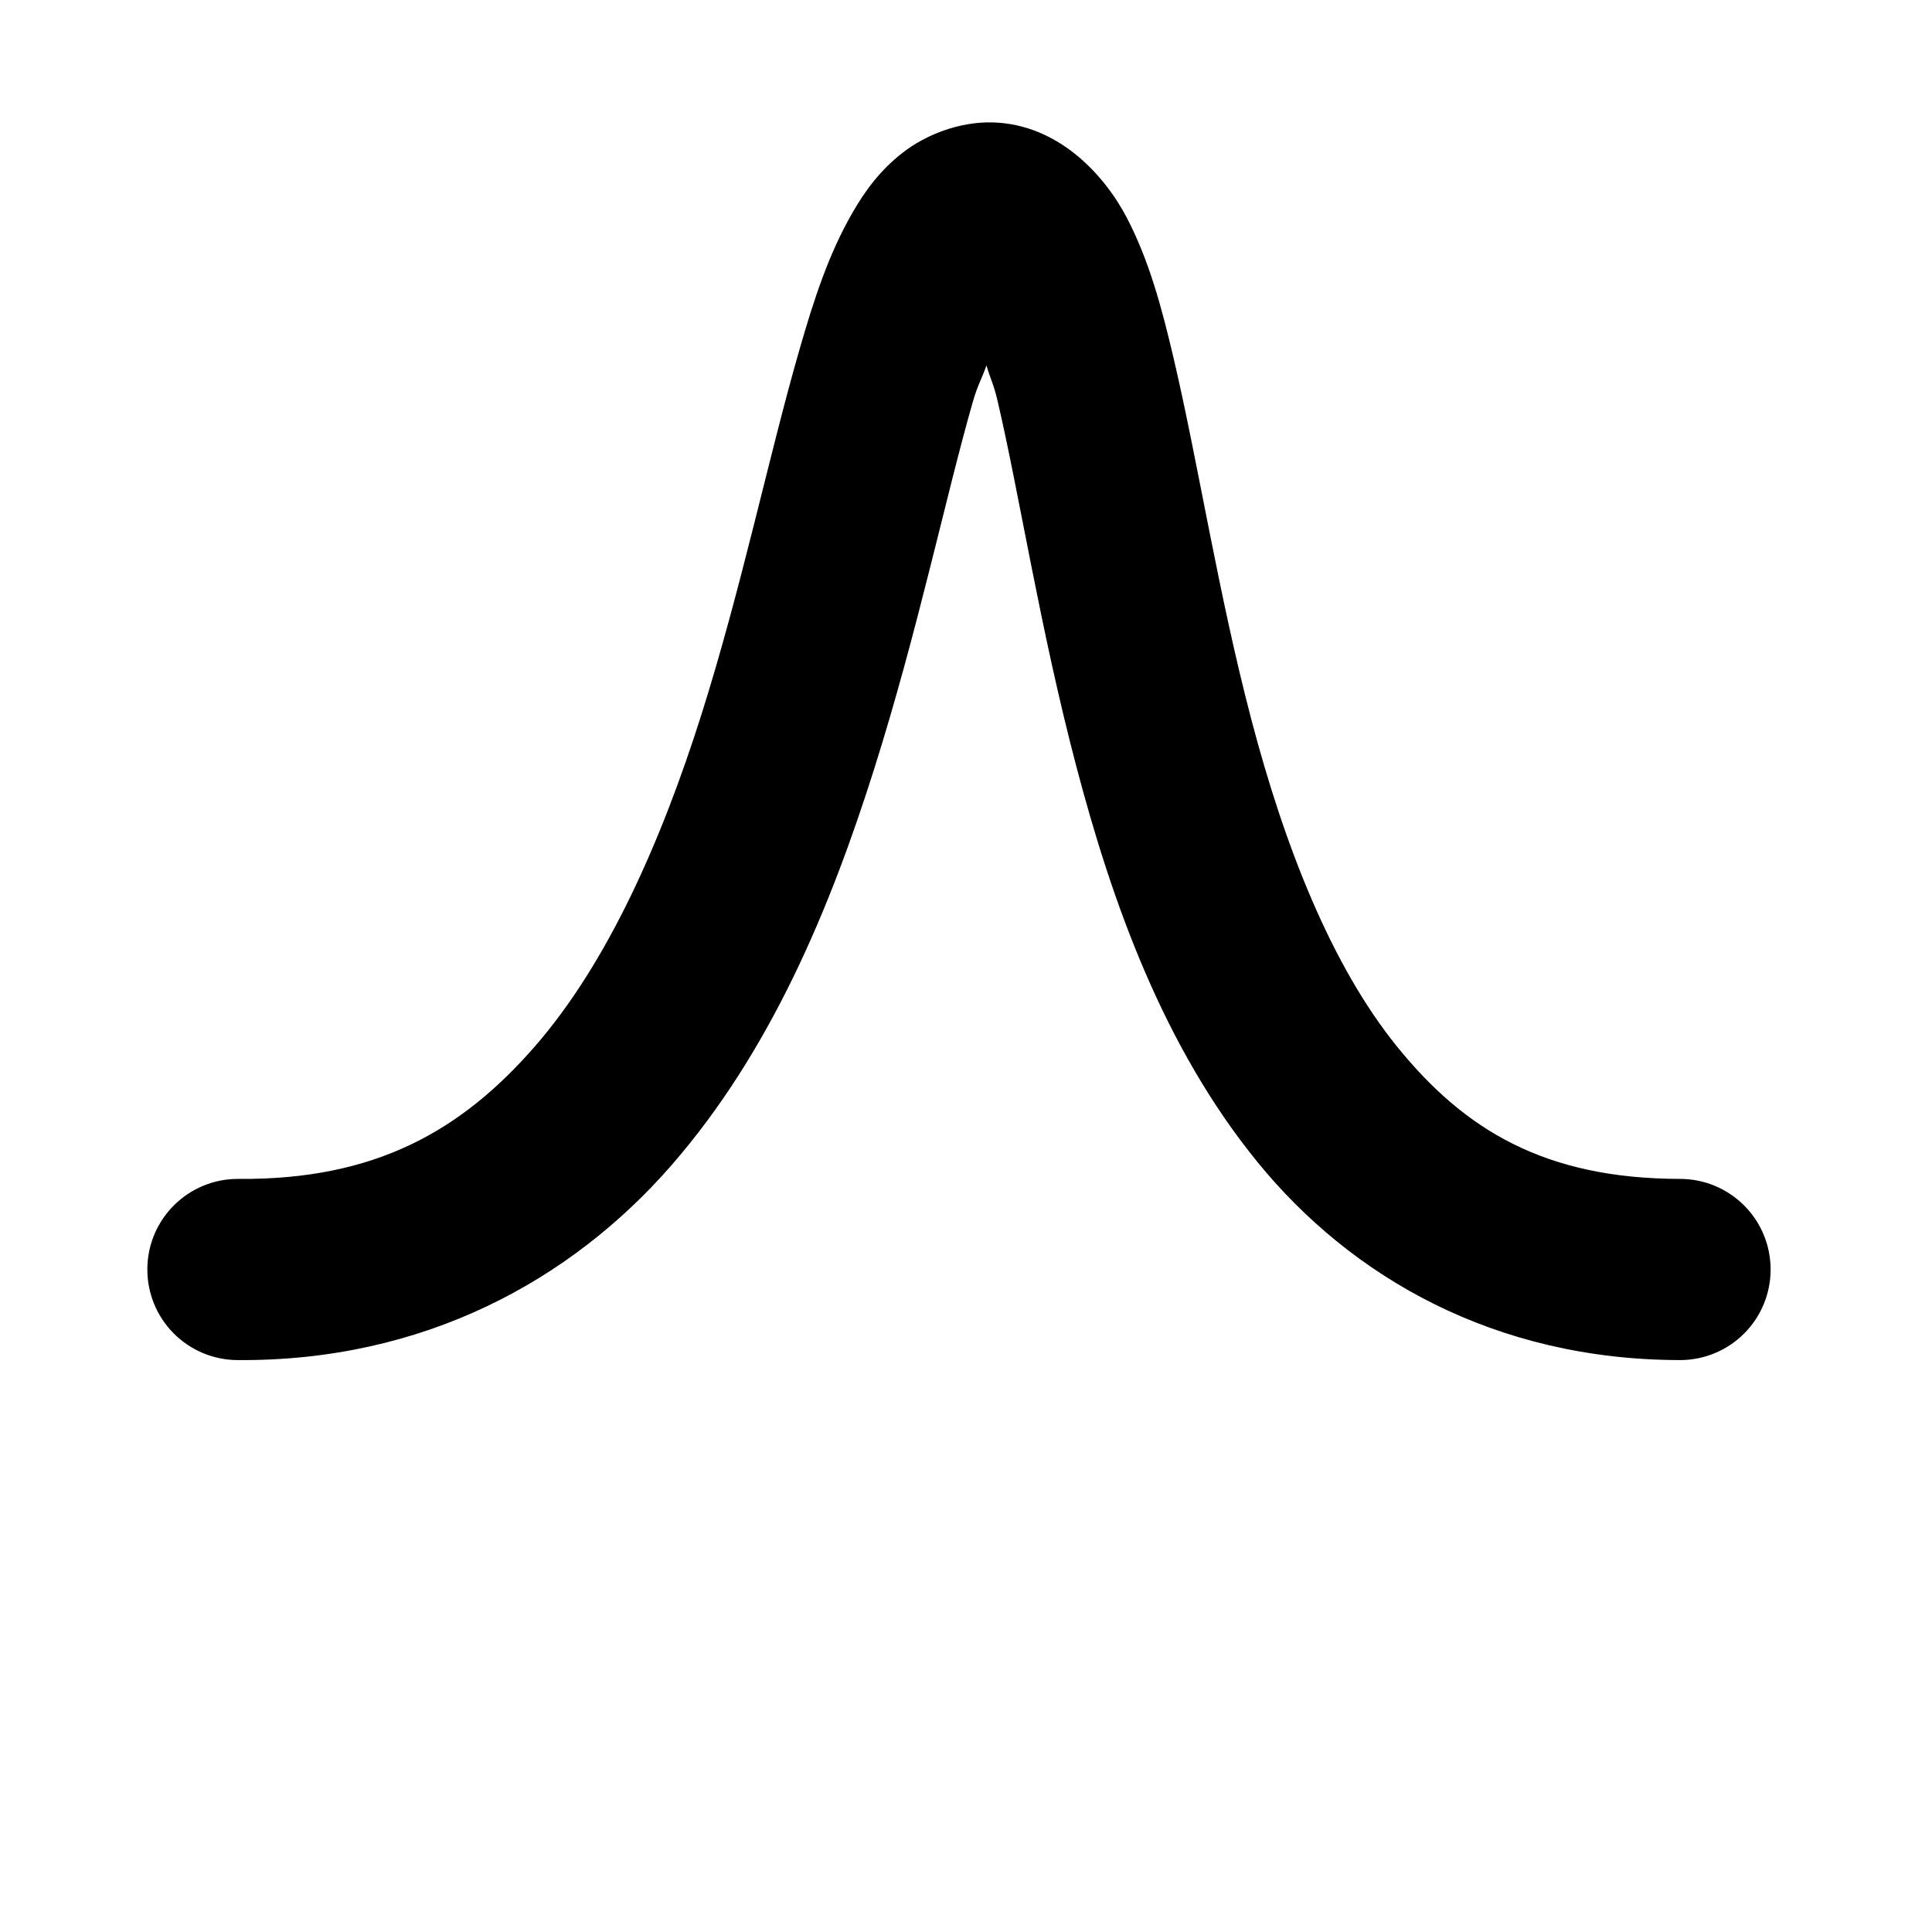
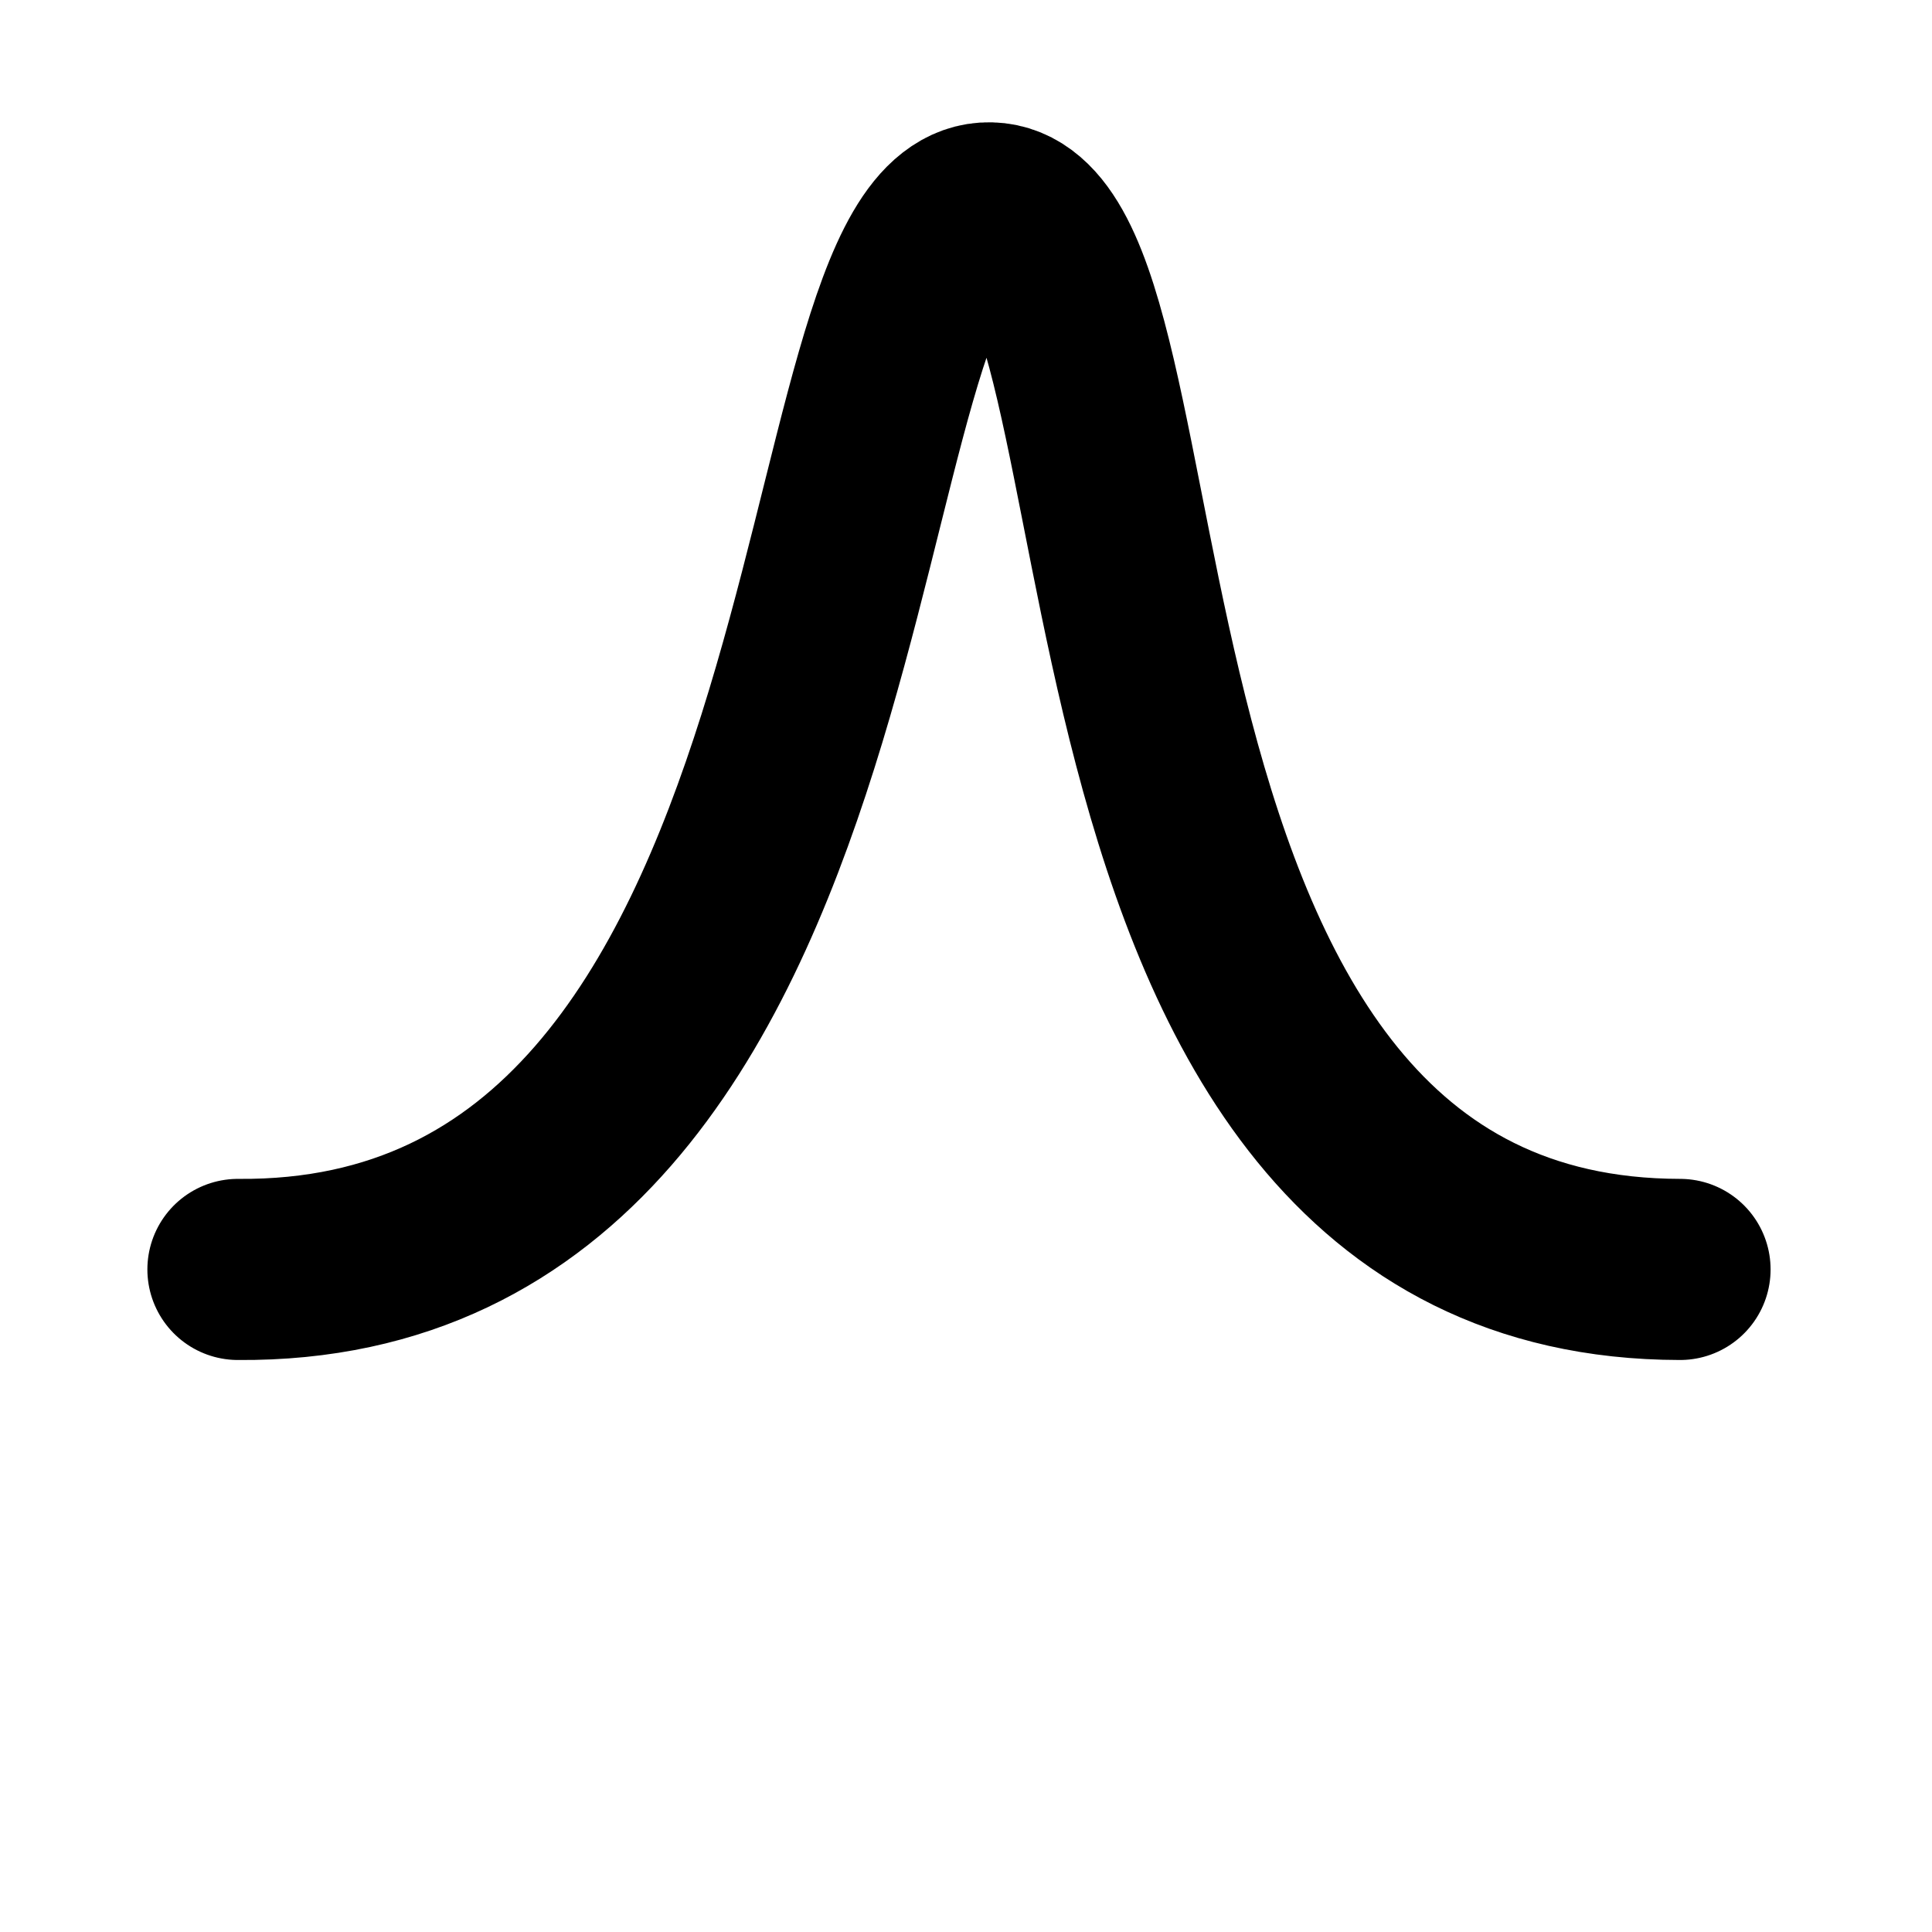
<svg xmlns="http://www.w3.org/2000/svg" width="33.867mm" height="33.867mm" viewBox="0 0 33.867 33.867" version="1.1" id="svg8">
  <defs id="defs2" />
  <g id="layer1" transform="translate(39.52796,-100.5064)">
-     <path style="color:#000000;font-style:normal;font-variant:normal;font-weight:normal;font-stretch:normal;font-size:medium;line-height:normal;font-family:sans-serif;font-variant-ligatures:normal;font-variant-position:normal;font-variant-caps:normal;font-variant-numeric:normal;font-variant-alternates:normal;font-variant-east-asian:normal;font-feature-settings:normal;font-variation-settings:normal;text-indent:0;text-align:start;text-decoration:none;text-decoration-line:none;text-decoration-style:solid;text-decoration-color:#000000;letter-spacing:normal;word-spacing:normal;text-transform:none;writing-mode:lr-tb;direction:ltr;text-orientation:mixed;dominant-baseline:auto;baseline-shift:baseline;text-anchor:start;white-space:normal;shape-padding:0;shape-margin:0;inline-size:0;clip-rule:nonzero;display:inline;overflow:visible;visibility:visible;isolation:auto;mix-blend-mode:normal;color-interpolation:sRGB;color-interpolation-filters:linearRGB;solid-color:#000000;solid-opacity:1;vector-effect:none;fill:#000000;fill-opacity:1;fill-rule:nonzero;stroke:none;stroke-width:3.175;stroke-linecap:round;stroke-linejoin:miter;stroke-miterlimit:4;stroke-dasharray:none;stroke-dashoffset:0;stroke-opacity:1;filter-blend-mode:normal;filter-gaussianBlur-deviation:0;color-rendering:auto;image-rendering:auto;shape-rendering:auto;text-rendering:auto;enable-background:accumulate;opacity:1" d="M -22.133 102.652 C -22.716 102.638 -23.304 102.871 -23.703 103.182 C -24.103 103.492 -24.362 103.852 -24.574 104.217 C -24.999 104.947 -25.261 105.753 -25.525 106.674 C -26.054 108.515 -26.527 110.799 -27.23 113.025 C -27.934 115.251 -28.875 117.384 -30.154 118.852 C -31.434 120.319 -32.937 121.192 -35.344 121.172 A 1.587 1.587 0 0 0 -36.945 122.746 A 1.587 1.587 0 0 0 -35.371 124.348 C -32.095 124.375 -29.514 122.946 -27.762 120.938 C -26.01 118.929 -24.97 116.409 -24.203 113.982 C -23.436 111.556 -22.946 109.19 -22.475 107.551 C -22.388 107.249 -22.321 107.156 -22.236 106.912 C -22.167 107.149 -22.111 107.236 -22.043 107.525 C -21.66 109.161 -21.298 111.515 -20.664 113.928 C -20.03 116.341 -19.133 118.851 -17.488 120.873 C -15.843 122.895 -13.325 124.344 -10.08 124.348 A 1.587 1.587 0 0 0 -8.49 122.762 A 1.587 1.587 0 0 0 -10.076 121.172 C -12.454 121.169 -13.854 120.309 -15.025 118.869 C -16.196 117.43 -17.013 115.326 -17.592 113.121 C -18.171 110.916 -18.52 108.646 -18.951 106.803 C -19.167 105.881 -19.387 105.07 -19.775 104.324 C -20.164 103.578 -20.974 102.681 -22.133 102.652 z " id="path5467" />
+     <path style="fill:none;stroke:#000000;stroke-width:3.175;stroke-linecap:round;stroke-linejoin:miter;stroke-miterlimit:4;stroke-dasharray:none;stroke-opacity:1" d="m -35.357,122.759 c 11.365,0.096 9.947,-18.602 13.185,-18.521 3.238,0.081 0.847,18.507 12.094,18.521" id="path850" />
  </g>
</svg>
